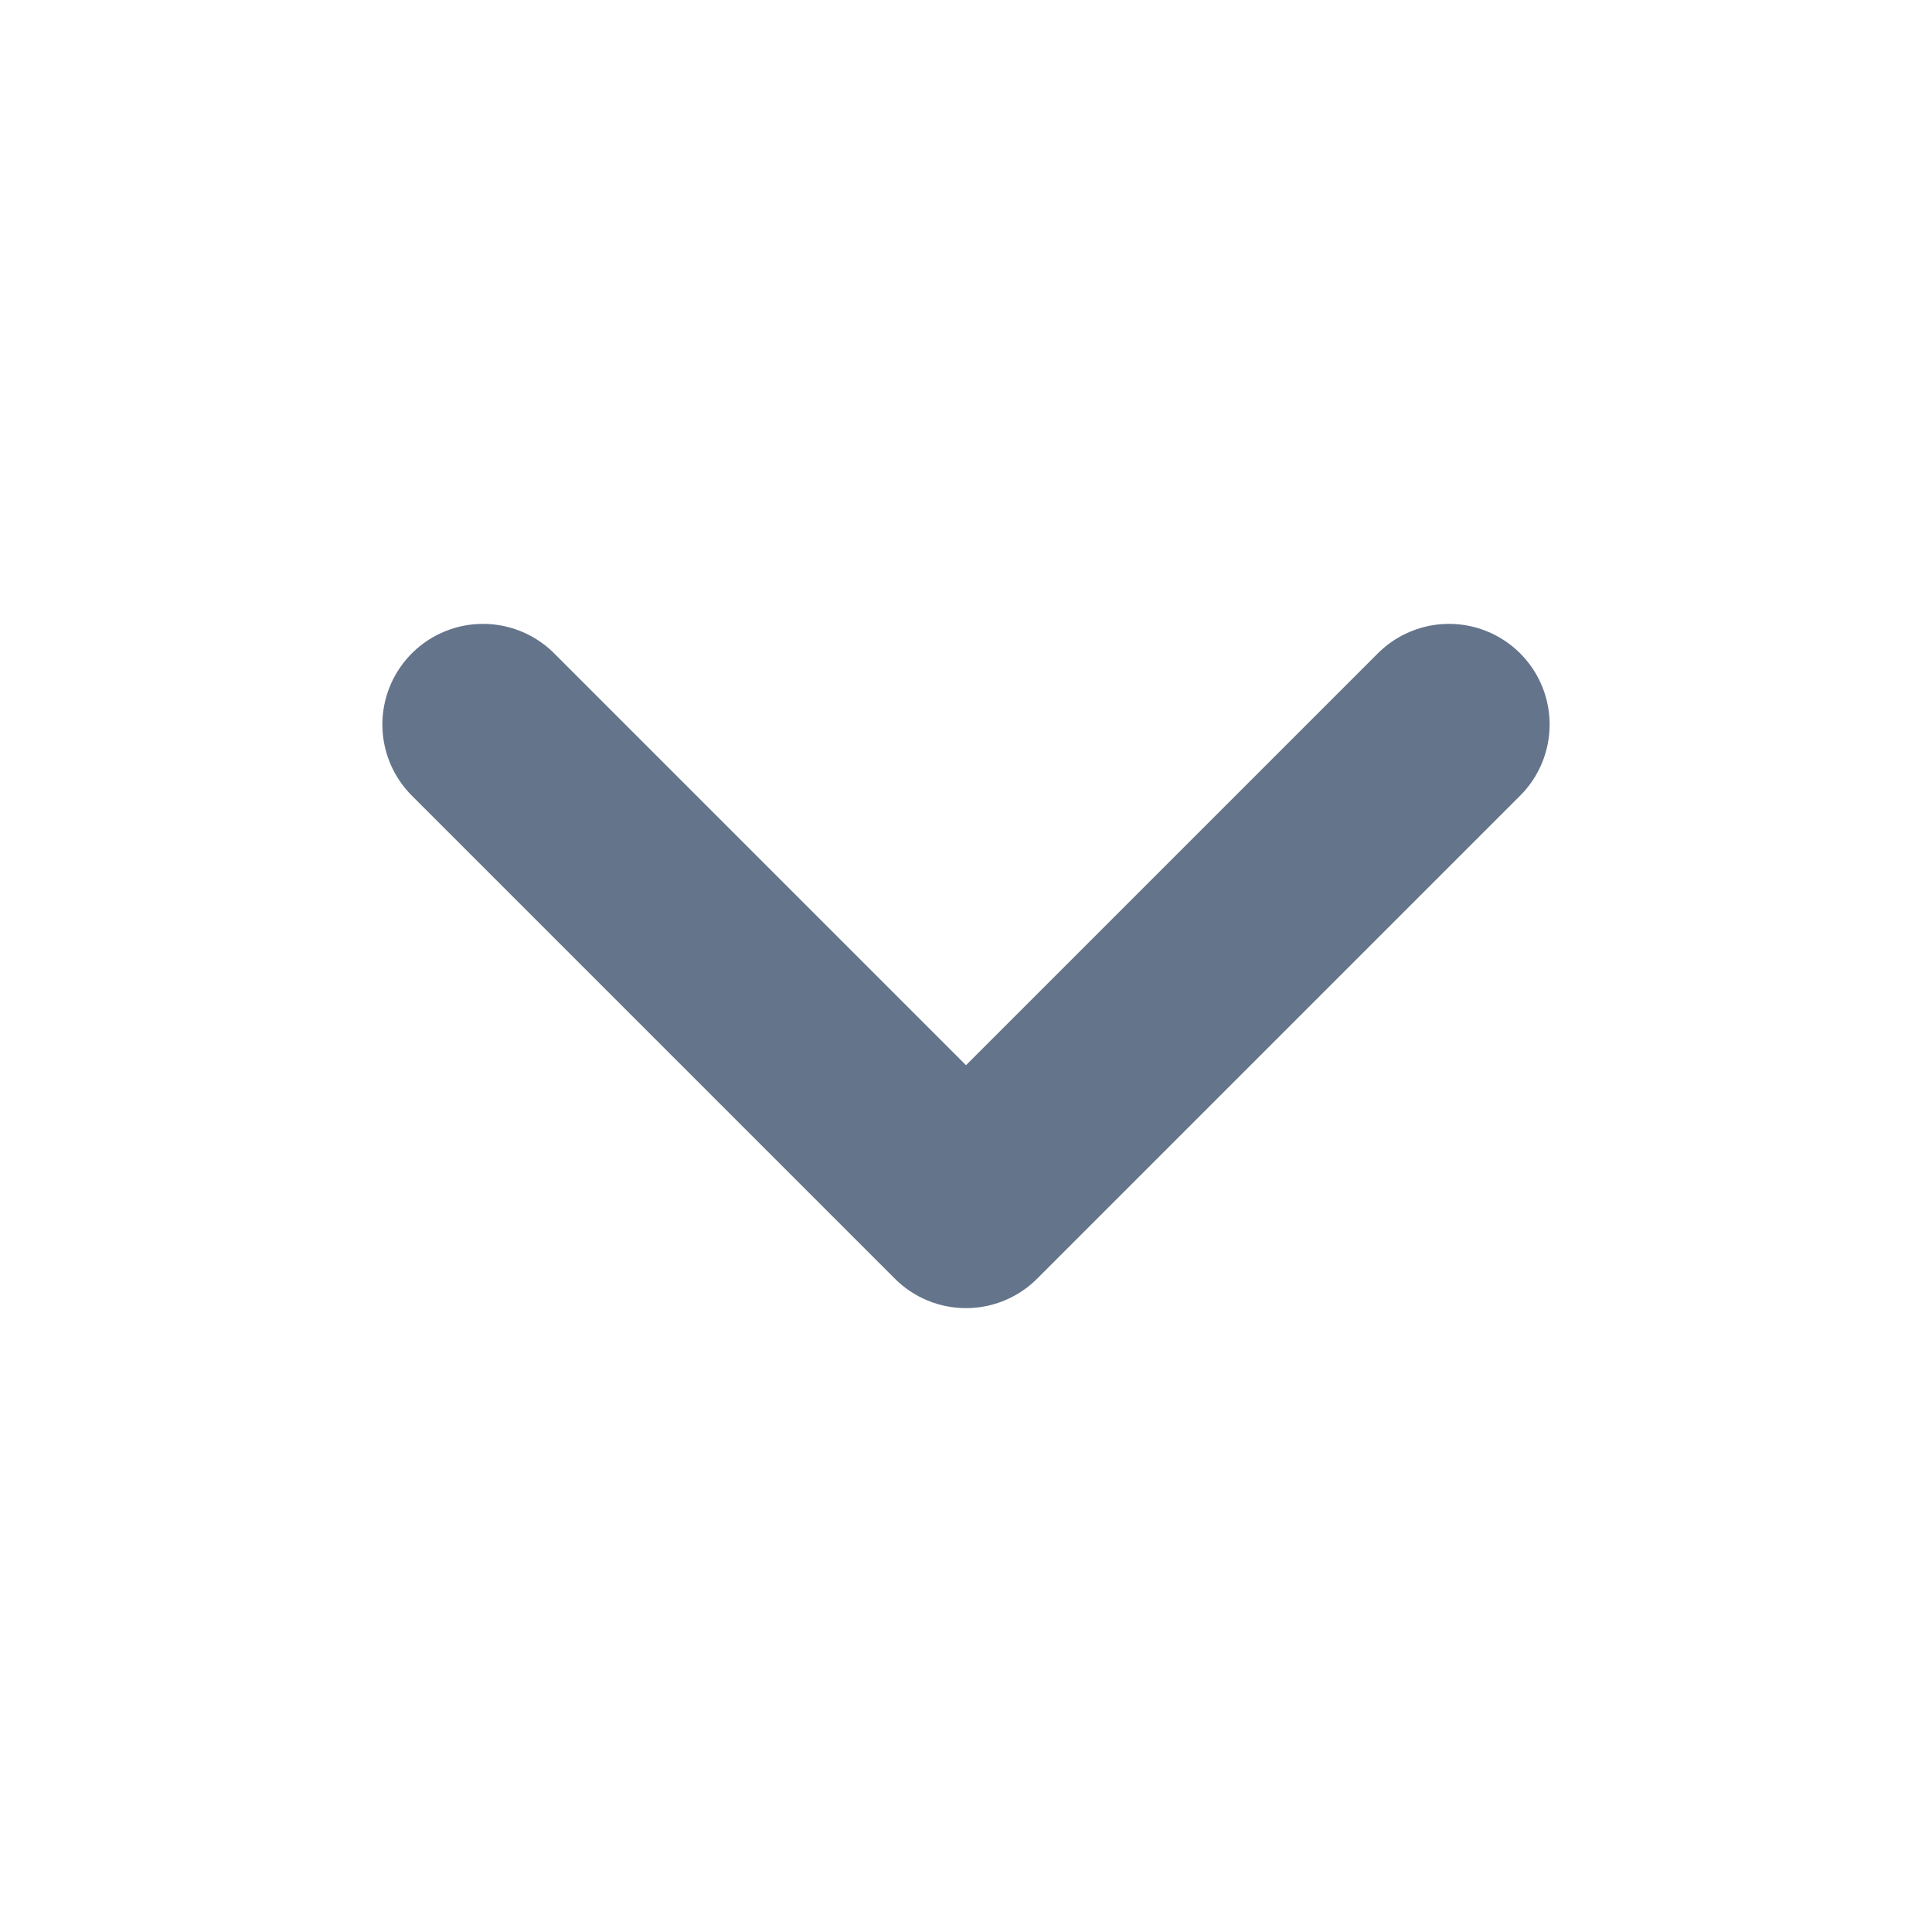
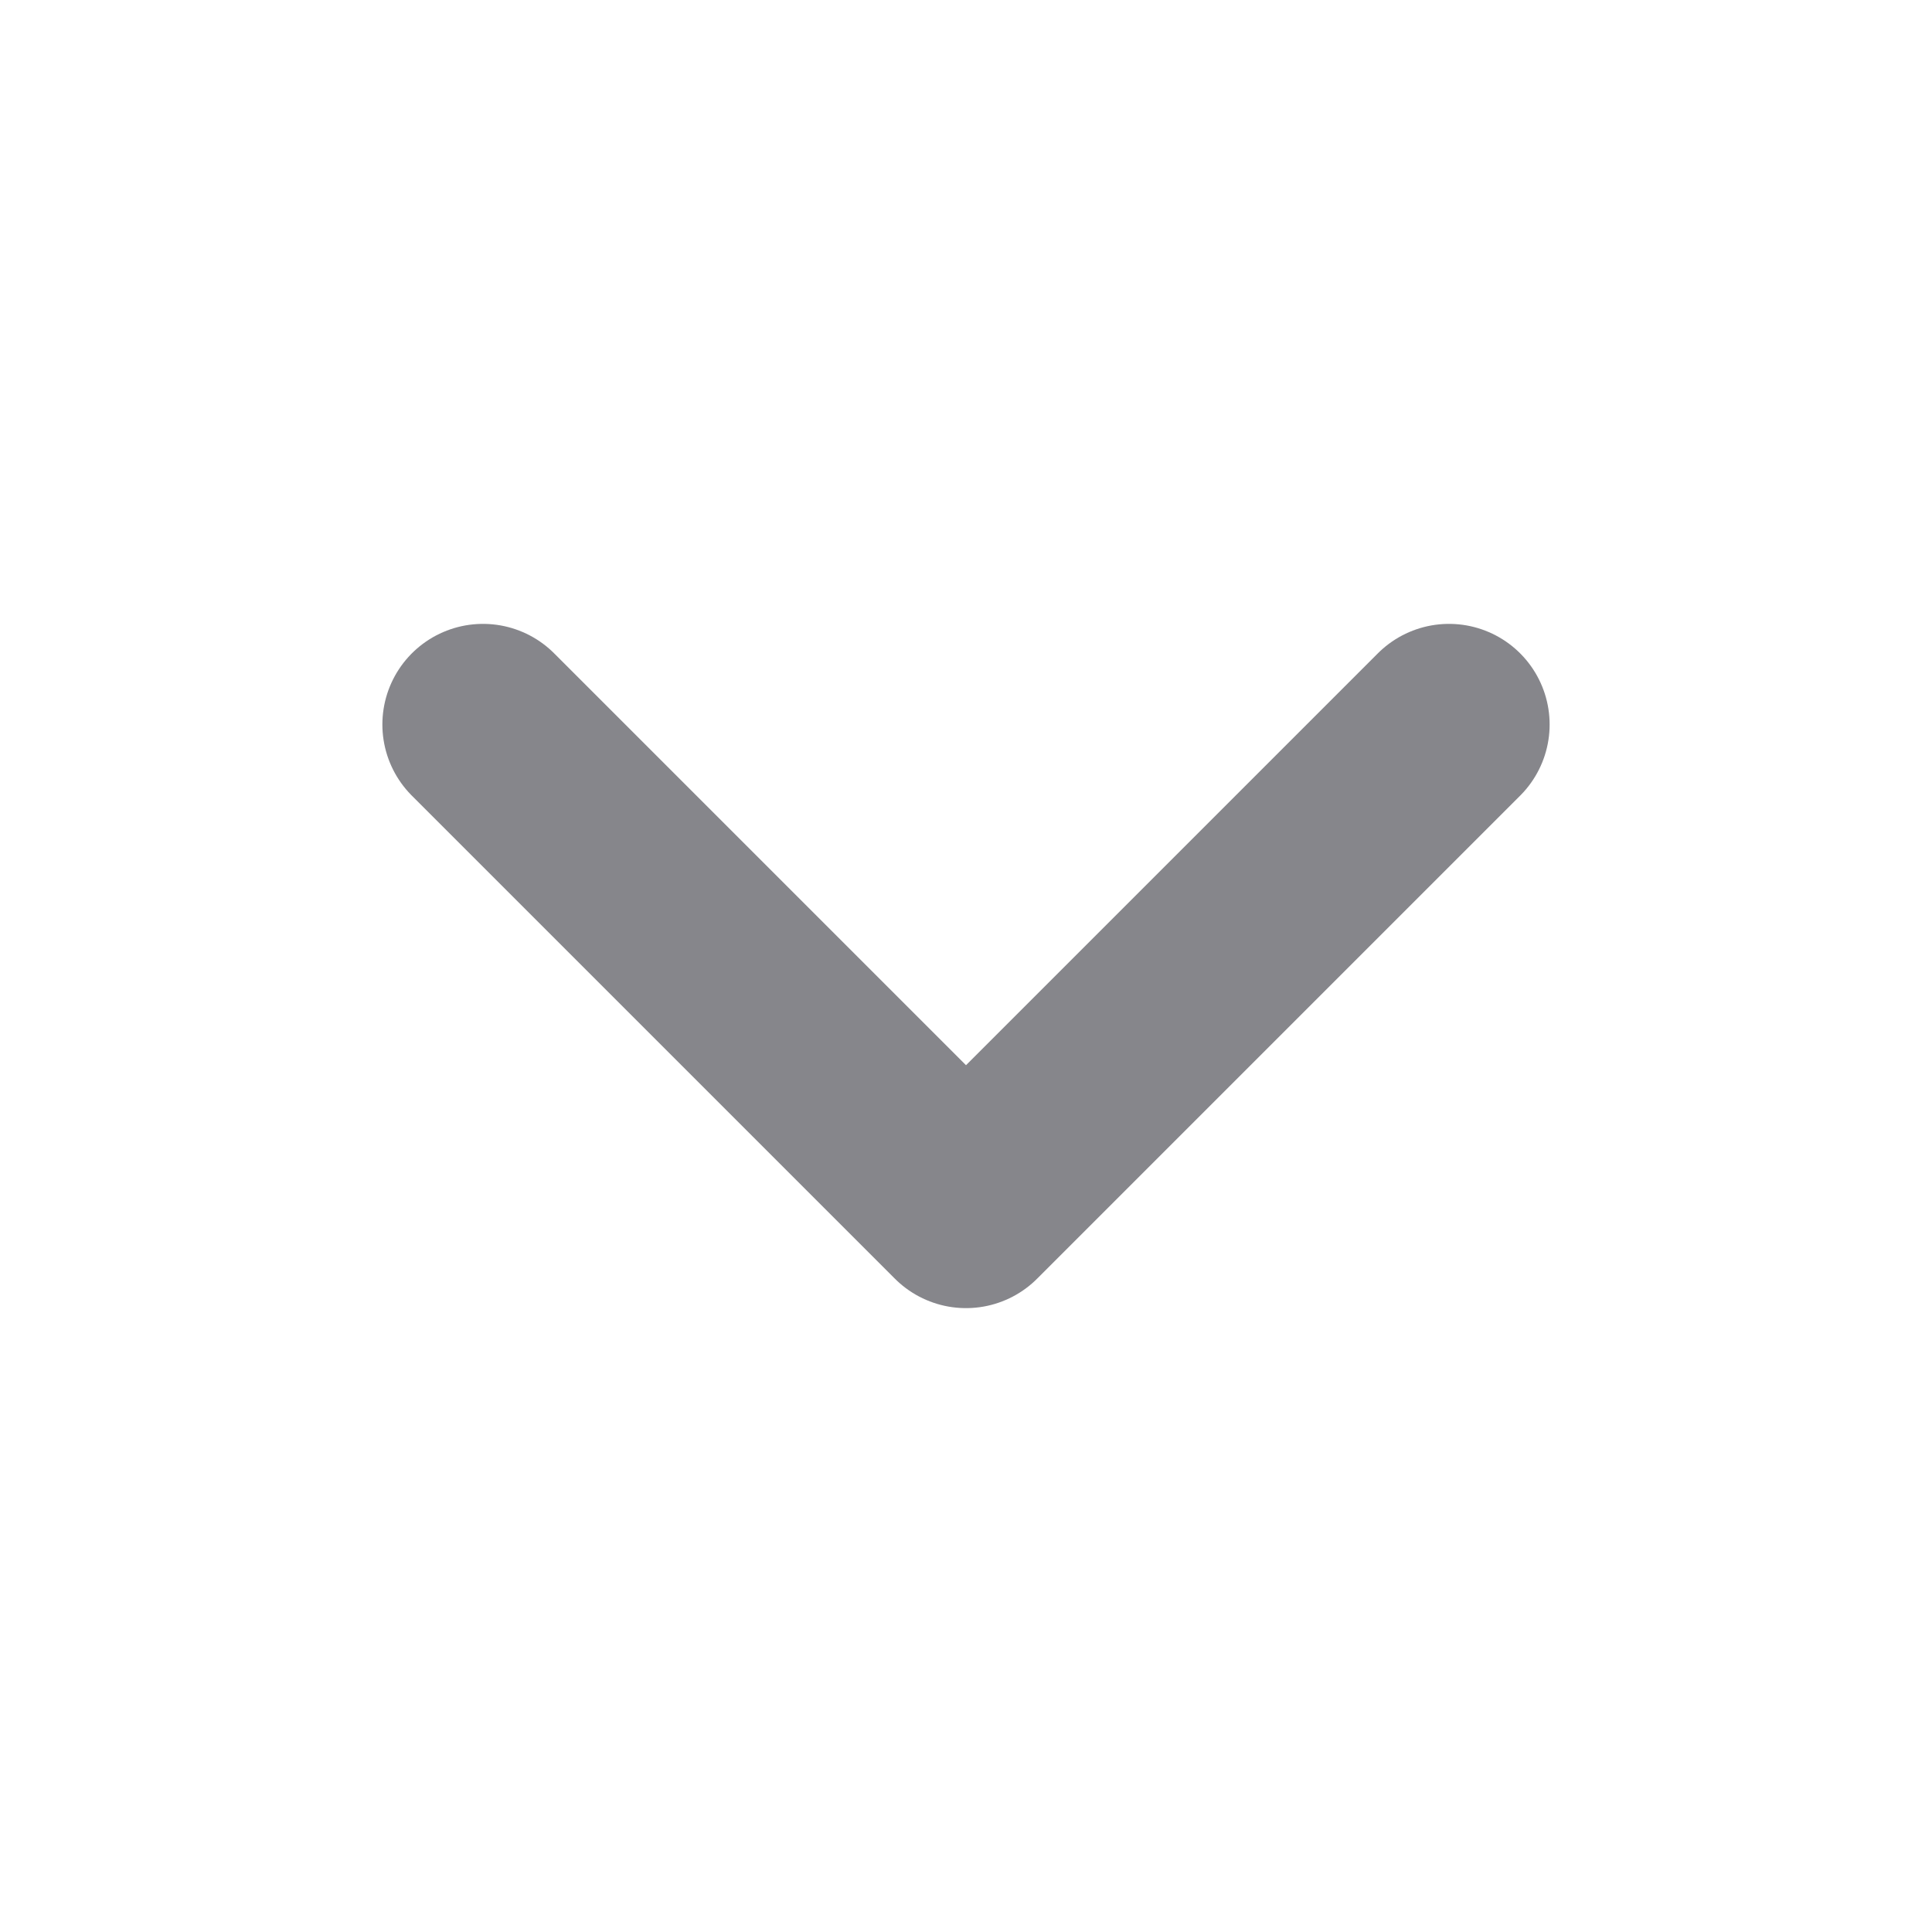
- <svg xmlns="http://www.w3.org/2000/svg" width="12" height="12" viewBox="0 0 24 24" fill="none" stroke="#64748b" stroke-width="2.5" stroke-linecap="round" stroke-linejoin="round">
+ <svg xmlns="http://www.w3.org/2000/svg" width="12" height="12" viewBox="0 0 24 24" fill="none" stroke="#86868b" stroke-width="2.5" stroke-linecap="round" stroke-linejoin="round">
  <polyline points="6 9 12 15 18 9" />
</svg>
